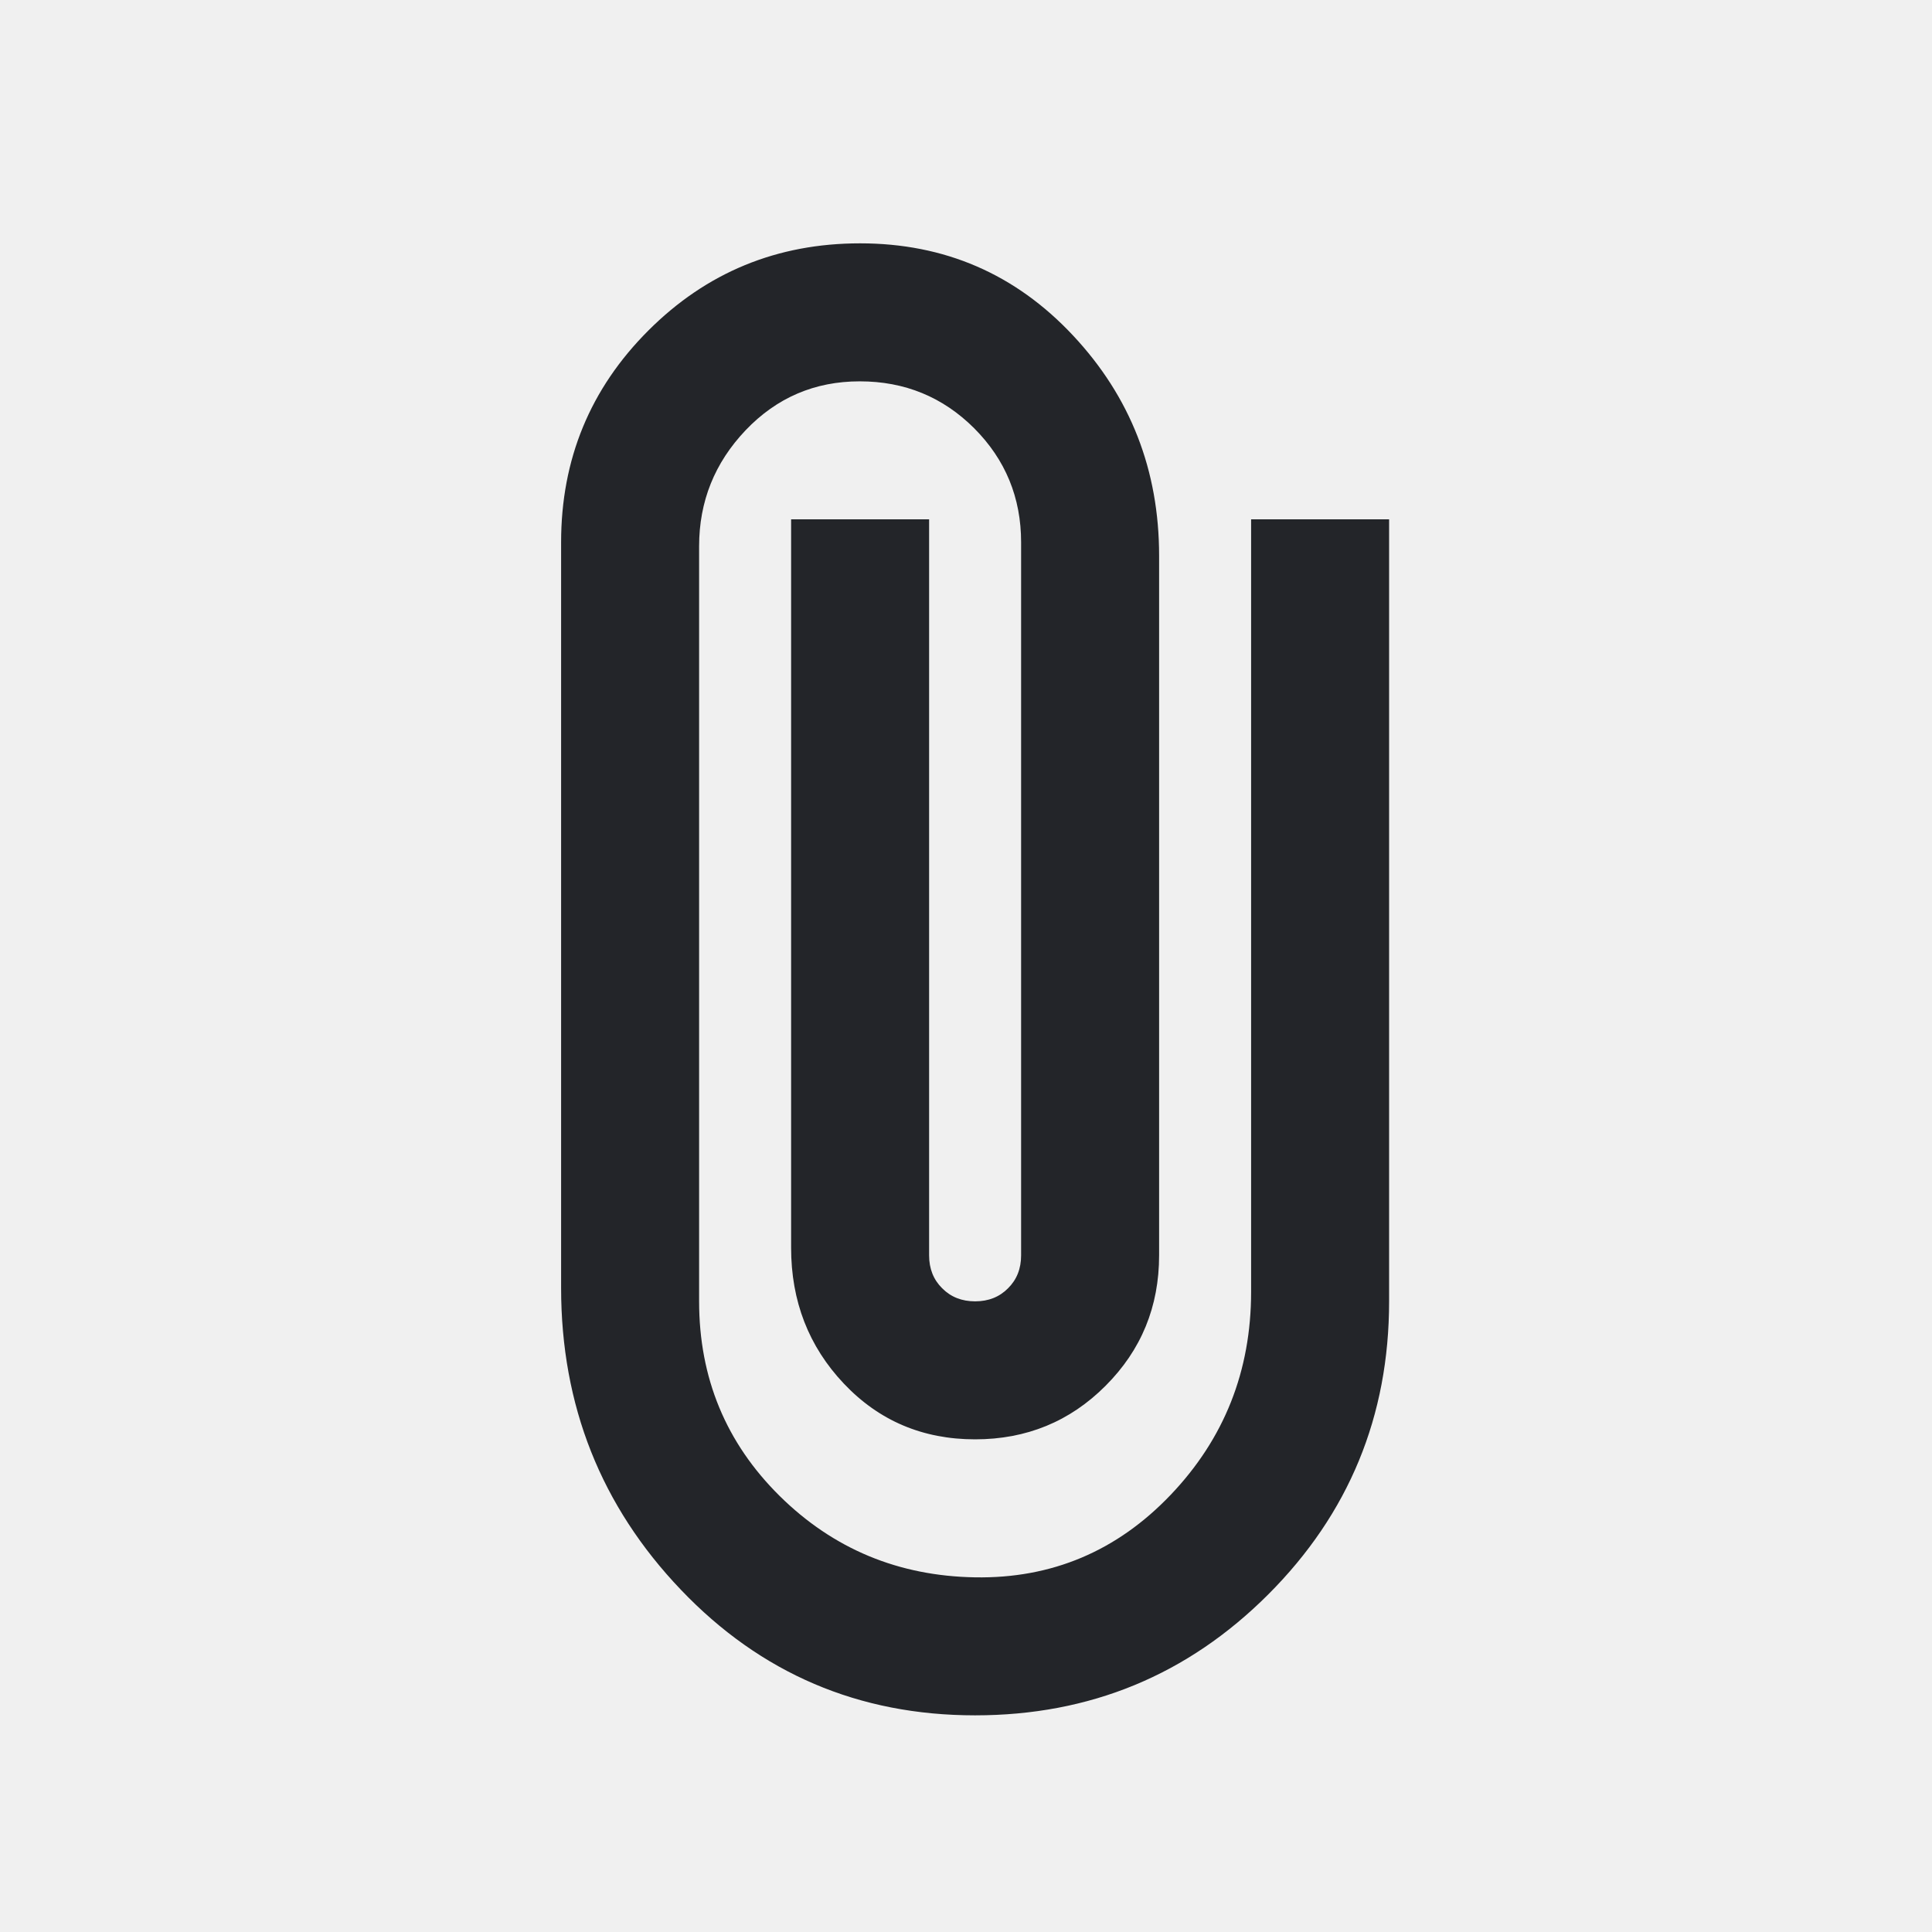
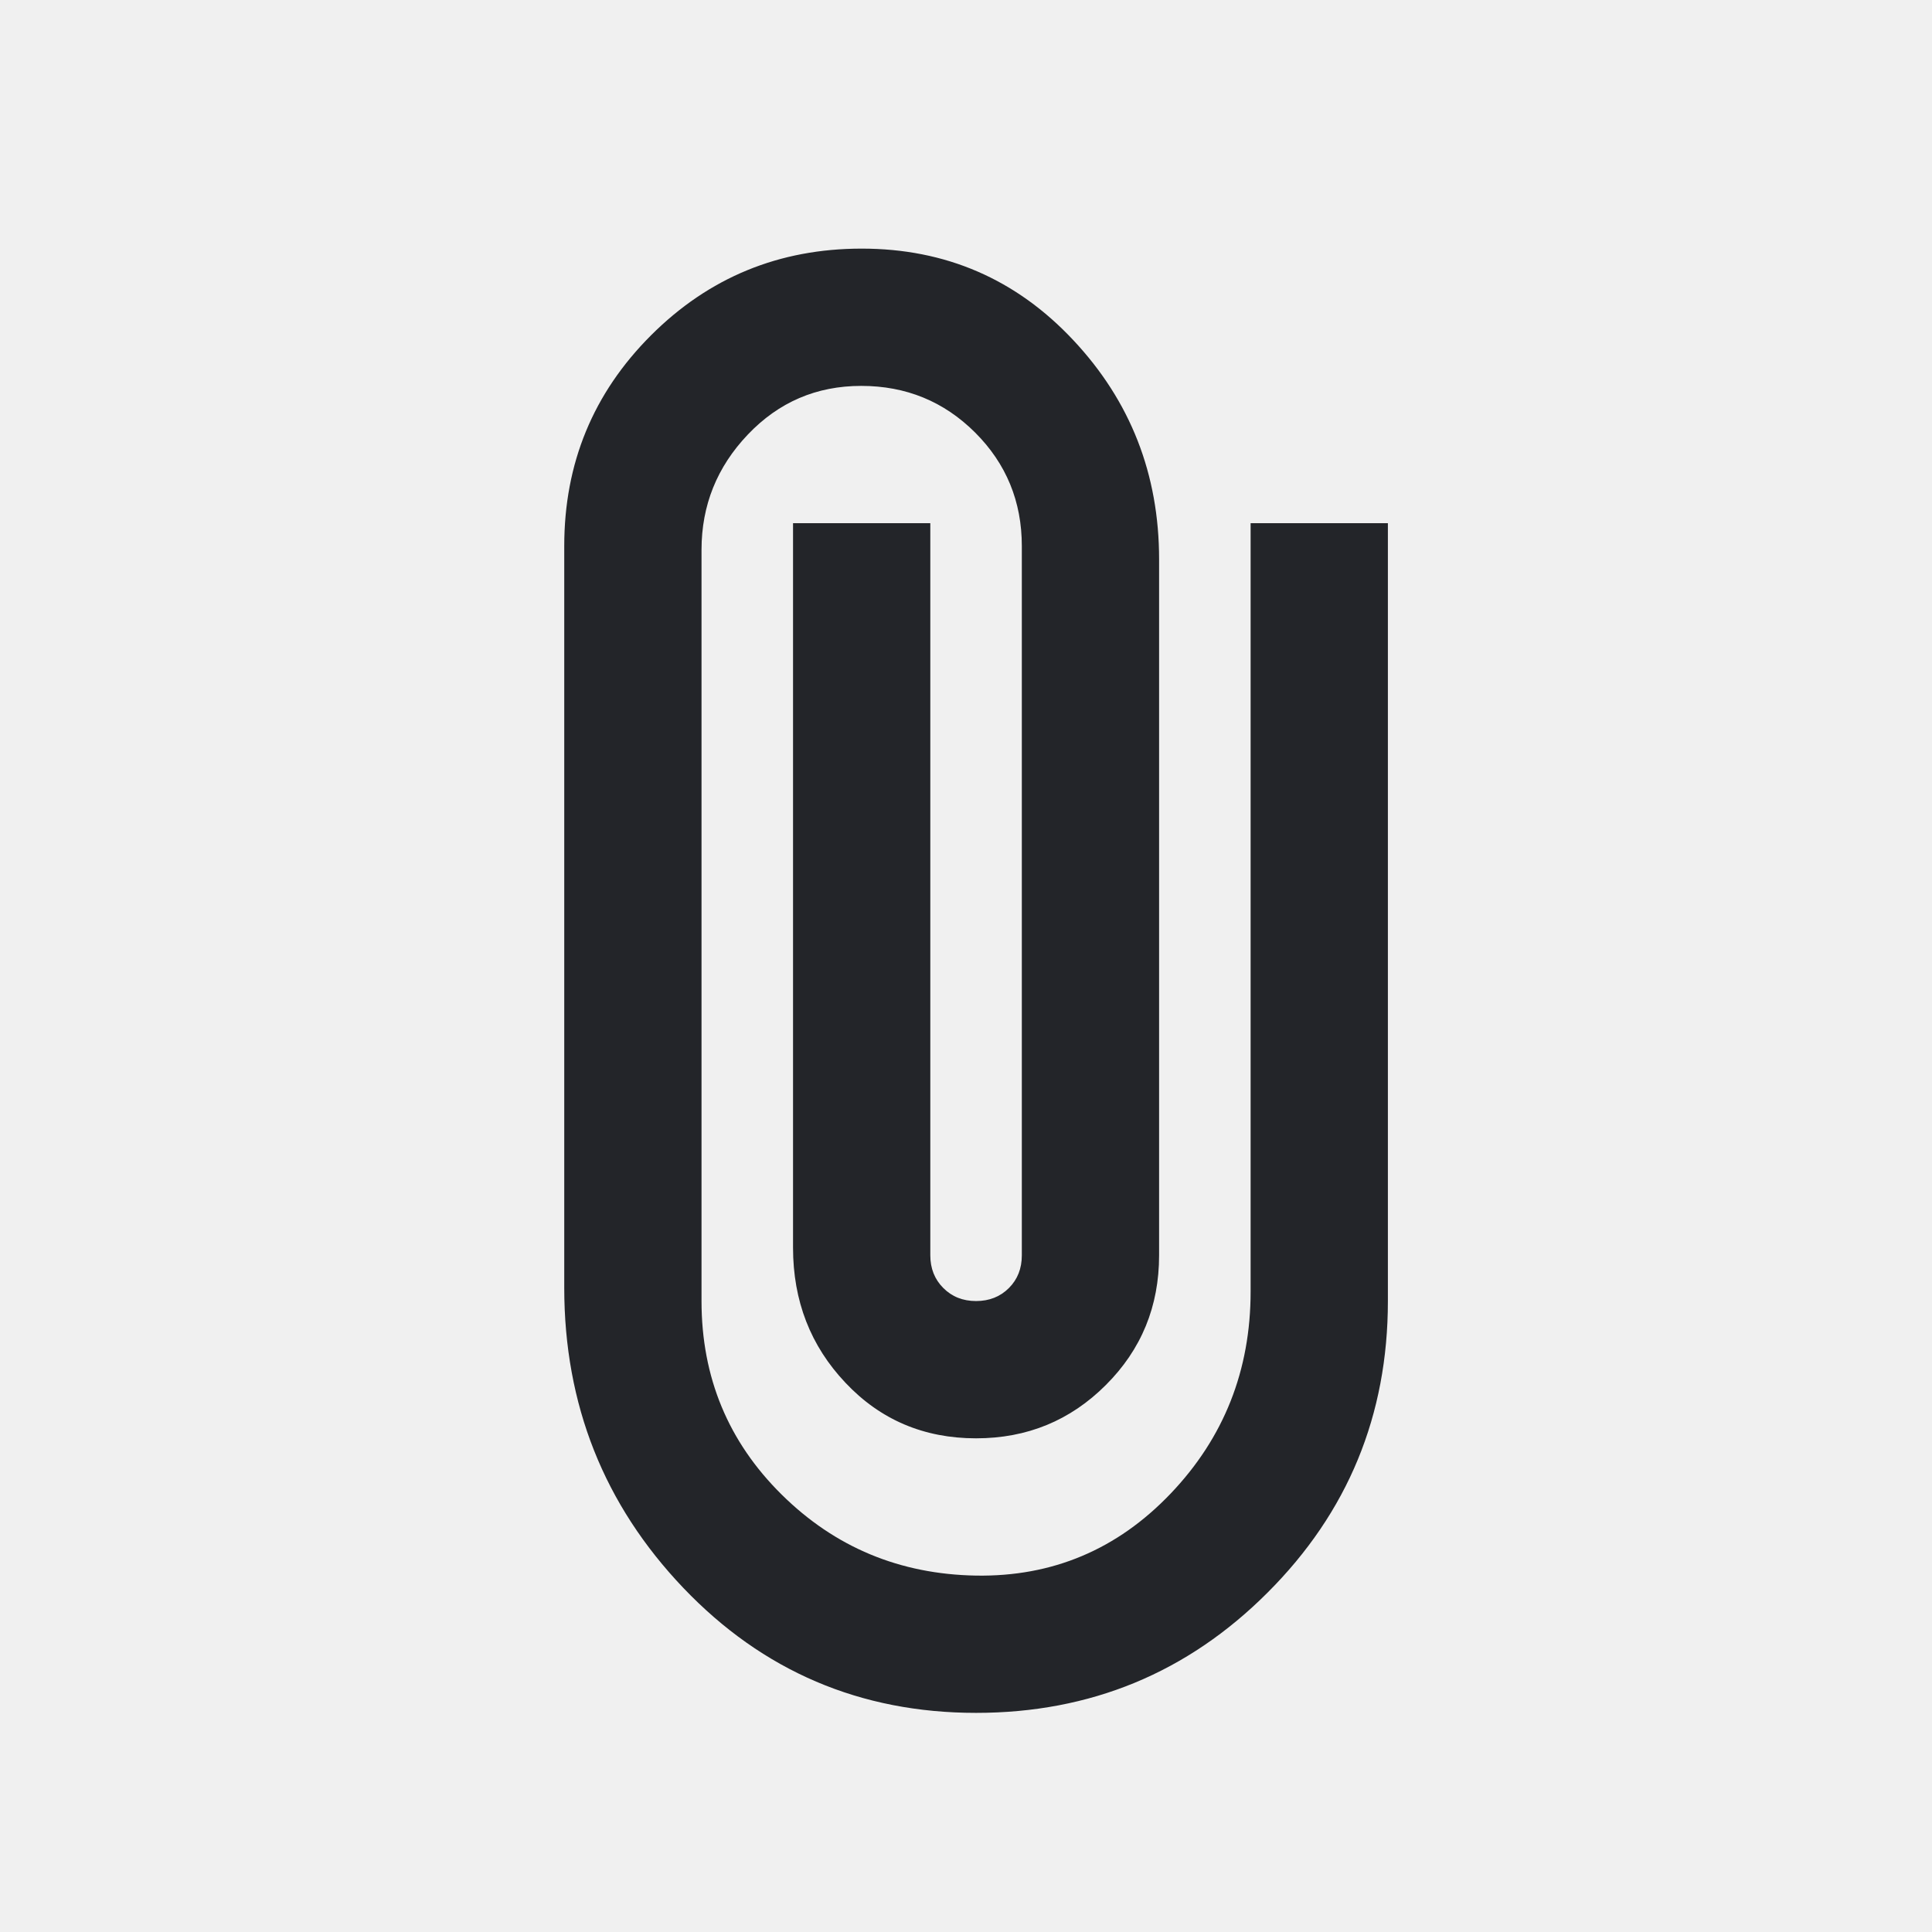
- <svg xmlns="http://www.w3.org/2000/svg" width="21" height="21" viewBox="0 0 21 21" fill="none">
-   <mask id="mask0_4684_3283" style="mask-type:alpha" maskUnits="userSpaceOnUse" x="0" y="0" width="21" height="21">
-     <rect x="0.599" y="0.645" width="20" height="20" fill="#D9D9D9" />
-   </mask>
-   <g mask="url(#mask0_4684_3283)">
-     <path d="M15.099 14.145C15.099 15.393 14.661 16.455 13.785 17.331C12.909 18.207 11.847 18.645 10.599 18.645C9.335 18.645 8.269 18.19 7.401 17.28C6.533 16.371 6.099 15.277 6.099 13.999V5.895C6.099 4.992 6.415 4.225 7.047 3.593C7.679 2.961 8.446 2.645 9.349 2.645C10.266 2.645 11.037 2.978 11.662 3.645C12.287 4.312 12.599 5.11 12.599 6.041V13.645C12.599 14.203 12.405 14.675 12.017 15.063C11.63 15.451 11.157 15.645 10.599 15.645C10.03 15.645 9.554 15.443 9.172 15.039C8.79 14.635 8.599 14.143 8.599 13.562V5.645H10.099V13.645C10.099 13.79 10.146 13.909 10.241 14.003C10.335 14.098 10.455 14.145 10.599 14.145C10.744 14.145 10.863 14.098 10.957 14.003C11.052 13.909 11.099 13.79 11.099 13.645V5.895C11.099 5.409 10.929 4.996 10.589 4.655C10.248 4.315 9.834 4.145 9.345 4.145C8.856 4.145 8.443 4.322 8.105 4.676C7.768 5.03 7.599 5.451 7.599 5.937V14.145C7.599 14.978 7.891 15.683 8.474 16.26C9.057 16.836 9.766 17.131 10.599 17.145C11.432 17.159 12.141 16.86 12.724 16.249C13.307 15.638 13.599 14.902 13.599 14.041V5.645H15.099V14.145Z" fill="#232529" />
+ <svg xmlns="http://www.w3.org/2000/svg" width="19" height="19" viewBox="0 0 19 19" fill="none">
+   <g clip-path="url(#clip0_5720_9107)">
+     <mask id="mask0_5720_9107" style="mask-type:alpha" maskUnits="userSpaceOnUse" x="0" y="0" width="21" height="21">
+       <rect x="0.599" y="0.645" width="20" height="20" fill="#D9D9D9" />
+     </mask>
+     <g mask="url(#mask0_5720_9107)">
+       <path d="M13.649 12.795C13.649 13.918 13.255 14.874 12.466 15.662C11.678 16.451 10.722 16.845 9.599 16.845C8.462 16.845 7.502 16.435 6.721 15.617C5.94 14.798 5.549 13.814 5.549 12.664V5.37C5.549 4.557 5.833 3.867 6.402 3.298C6.971 2.729 7.662 2.445 8.474 2.445C9.299 2.445 9.993 2.745 10.555 3.345C11.118 3.945 11.399 4.664 11.399 5.501V12.345C11.399 12.847 11.225 13.272 10.875 13.621C10.526 13.97 10.101 14.145 9.599 14.145C9.087 14.145 8.658 13.963 8.315 13.599C7.971 13.236 7.799 12.793 7.799 12.27V5.145H9.149V12.345C9.149 12.475 9.192 12.582 9.277 12.667C9.362 12.752 9.469 12.795 9.599 12.795C9.729 12.795 9.837 12.752 9.922 12.667C10.007 12.582 10.049 12.475 10.049 12.345V5.37C10.049 4.932 9.896 4.56 9.59 4.254C9.283 3.948 8.91 3.795 8.47 3.795C8.03 3.795 7.659 3.954 7.355 4.273C7.051 4.592 6.899 4.97 6.899 5.407V12.795C6.899 13.545 7.162 14.179 7.687 14.698C8.212 15.217 8.849 15.482 9.599 15.495C10.349 15.507 10.987 15.239 11.512 14.689C12.037 14.139 12.299 13.476 12.299 12.701V5.145H13.649V12.795Z" fill="#232529" />
+     </g>
  </g>
+   <defs>
+     <clipPath id="clip0_5720_9107">
+       <rect x="0.599" y="0.645" width="18" height="18" rx="5" fill="white" />
+     </clipPath>
+   </defs>
</svg>
